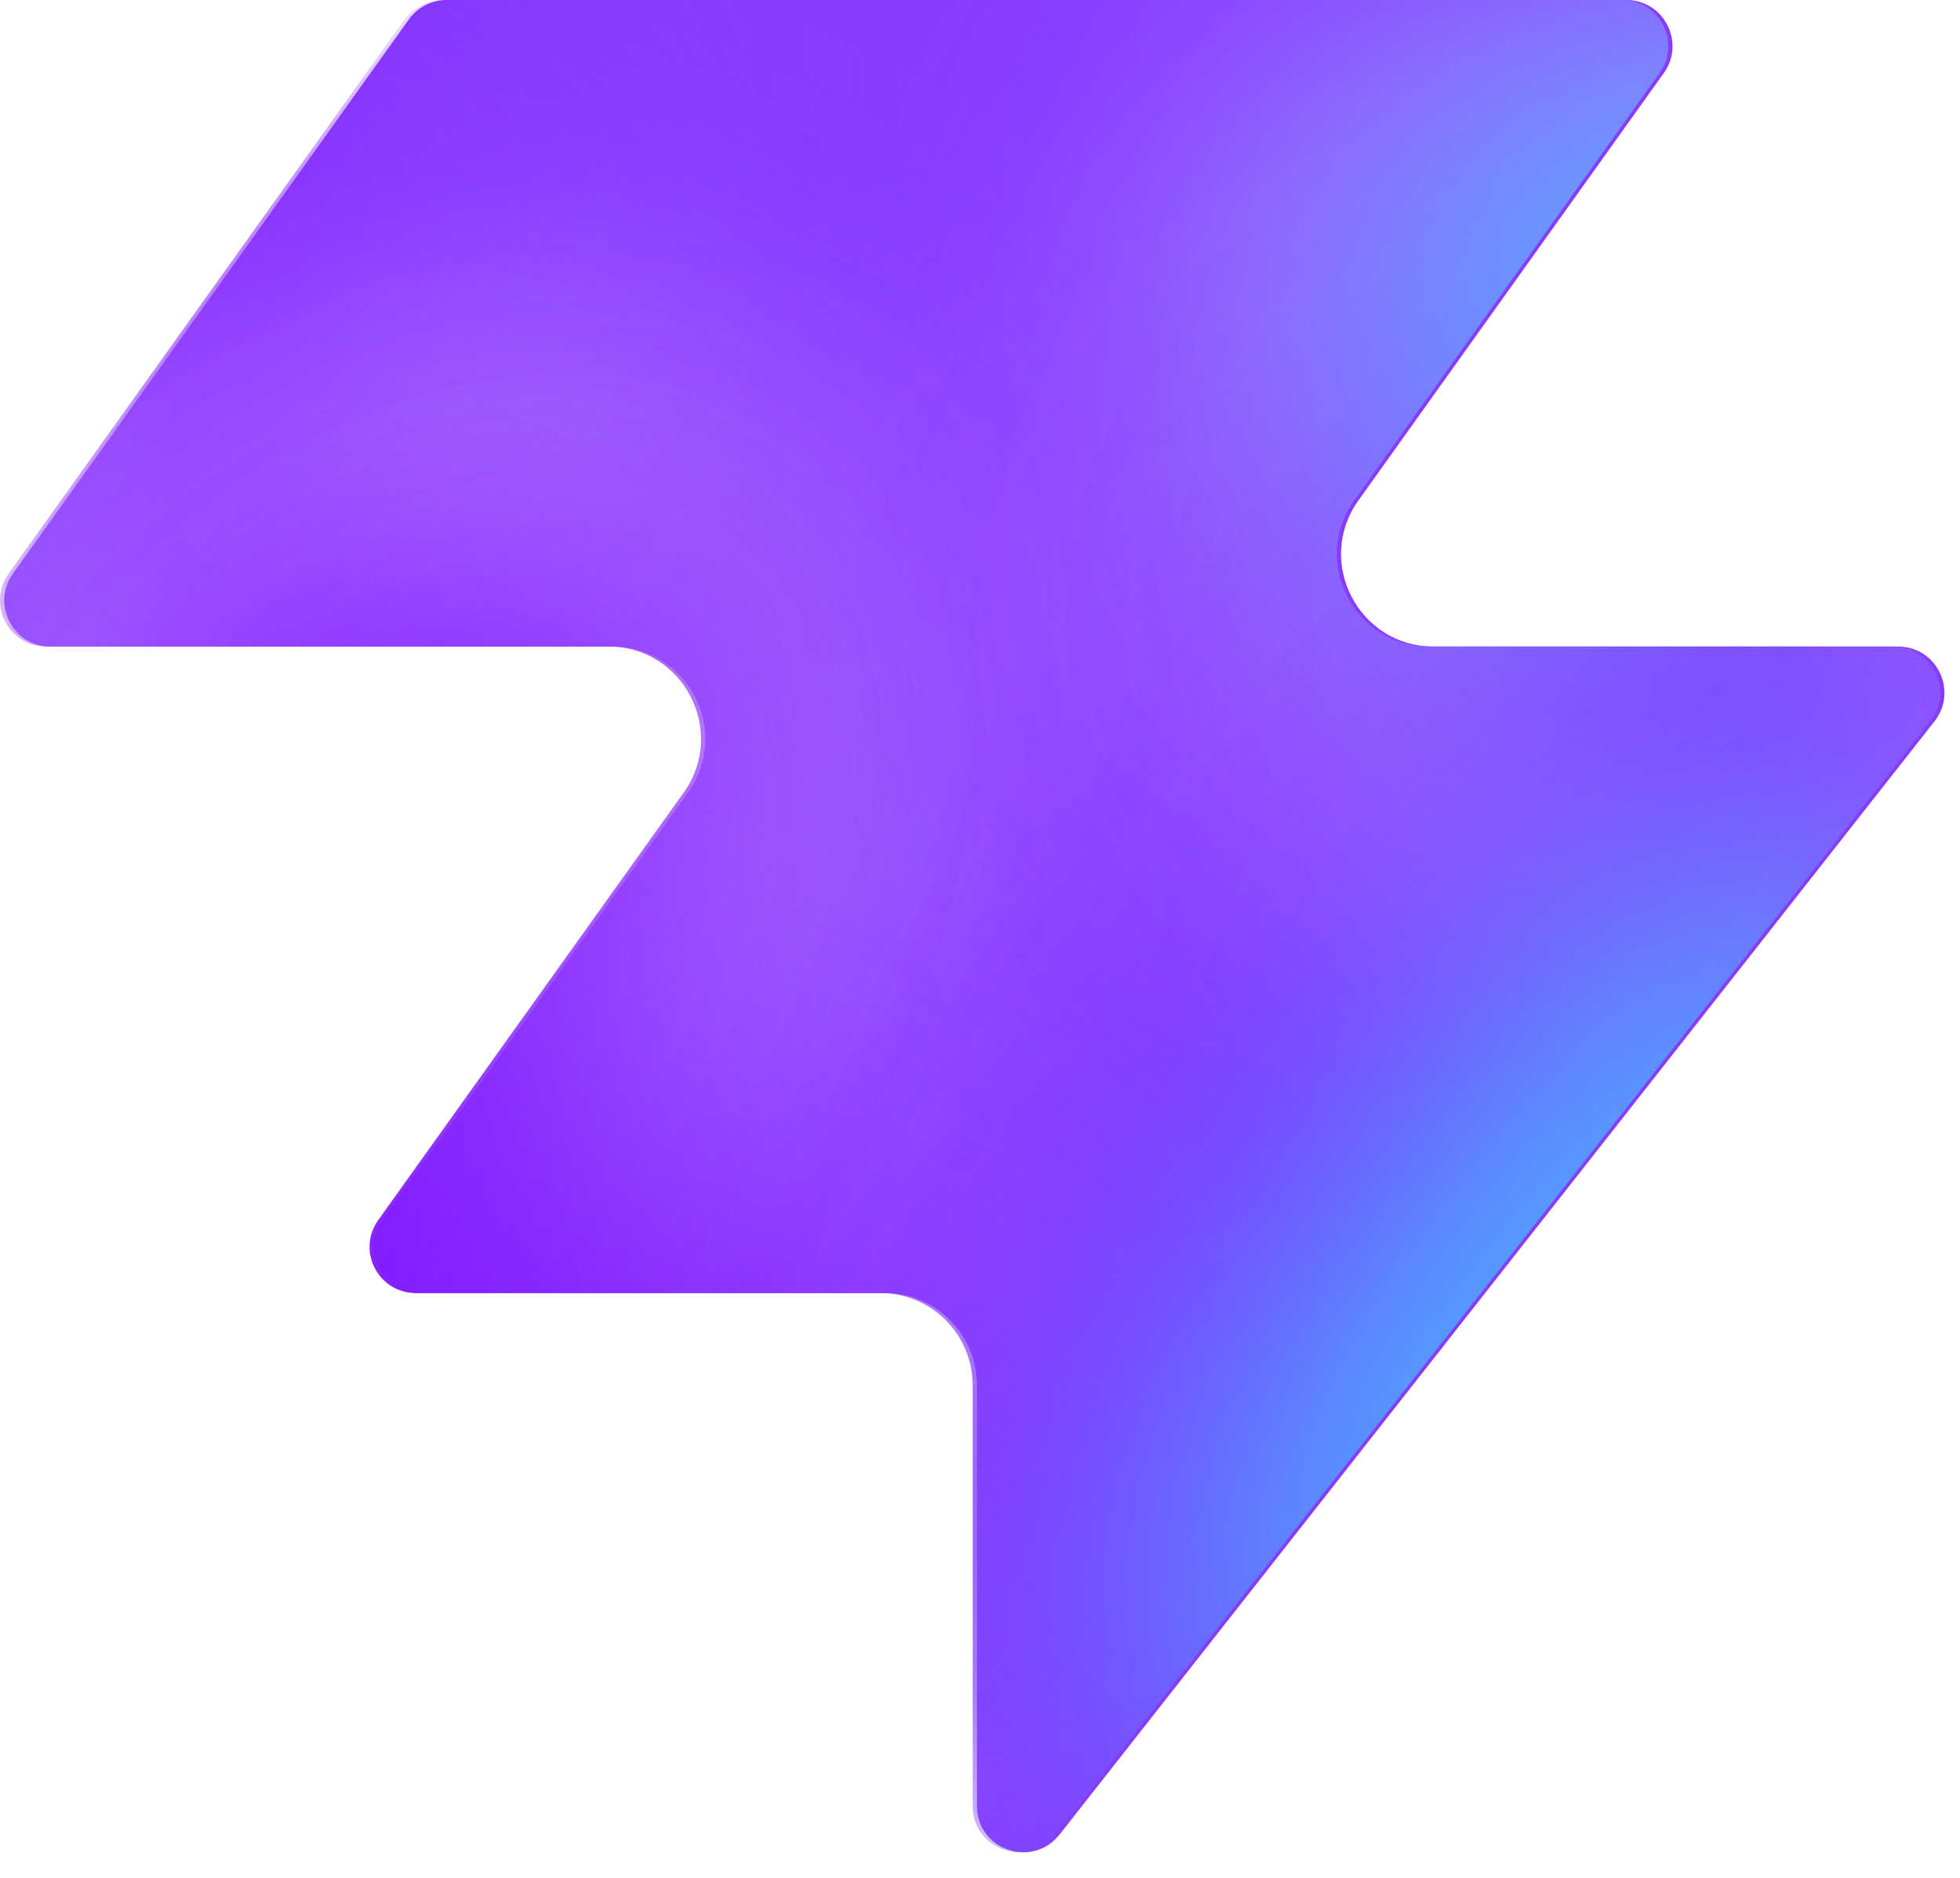
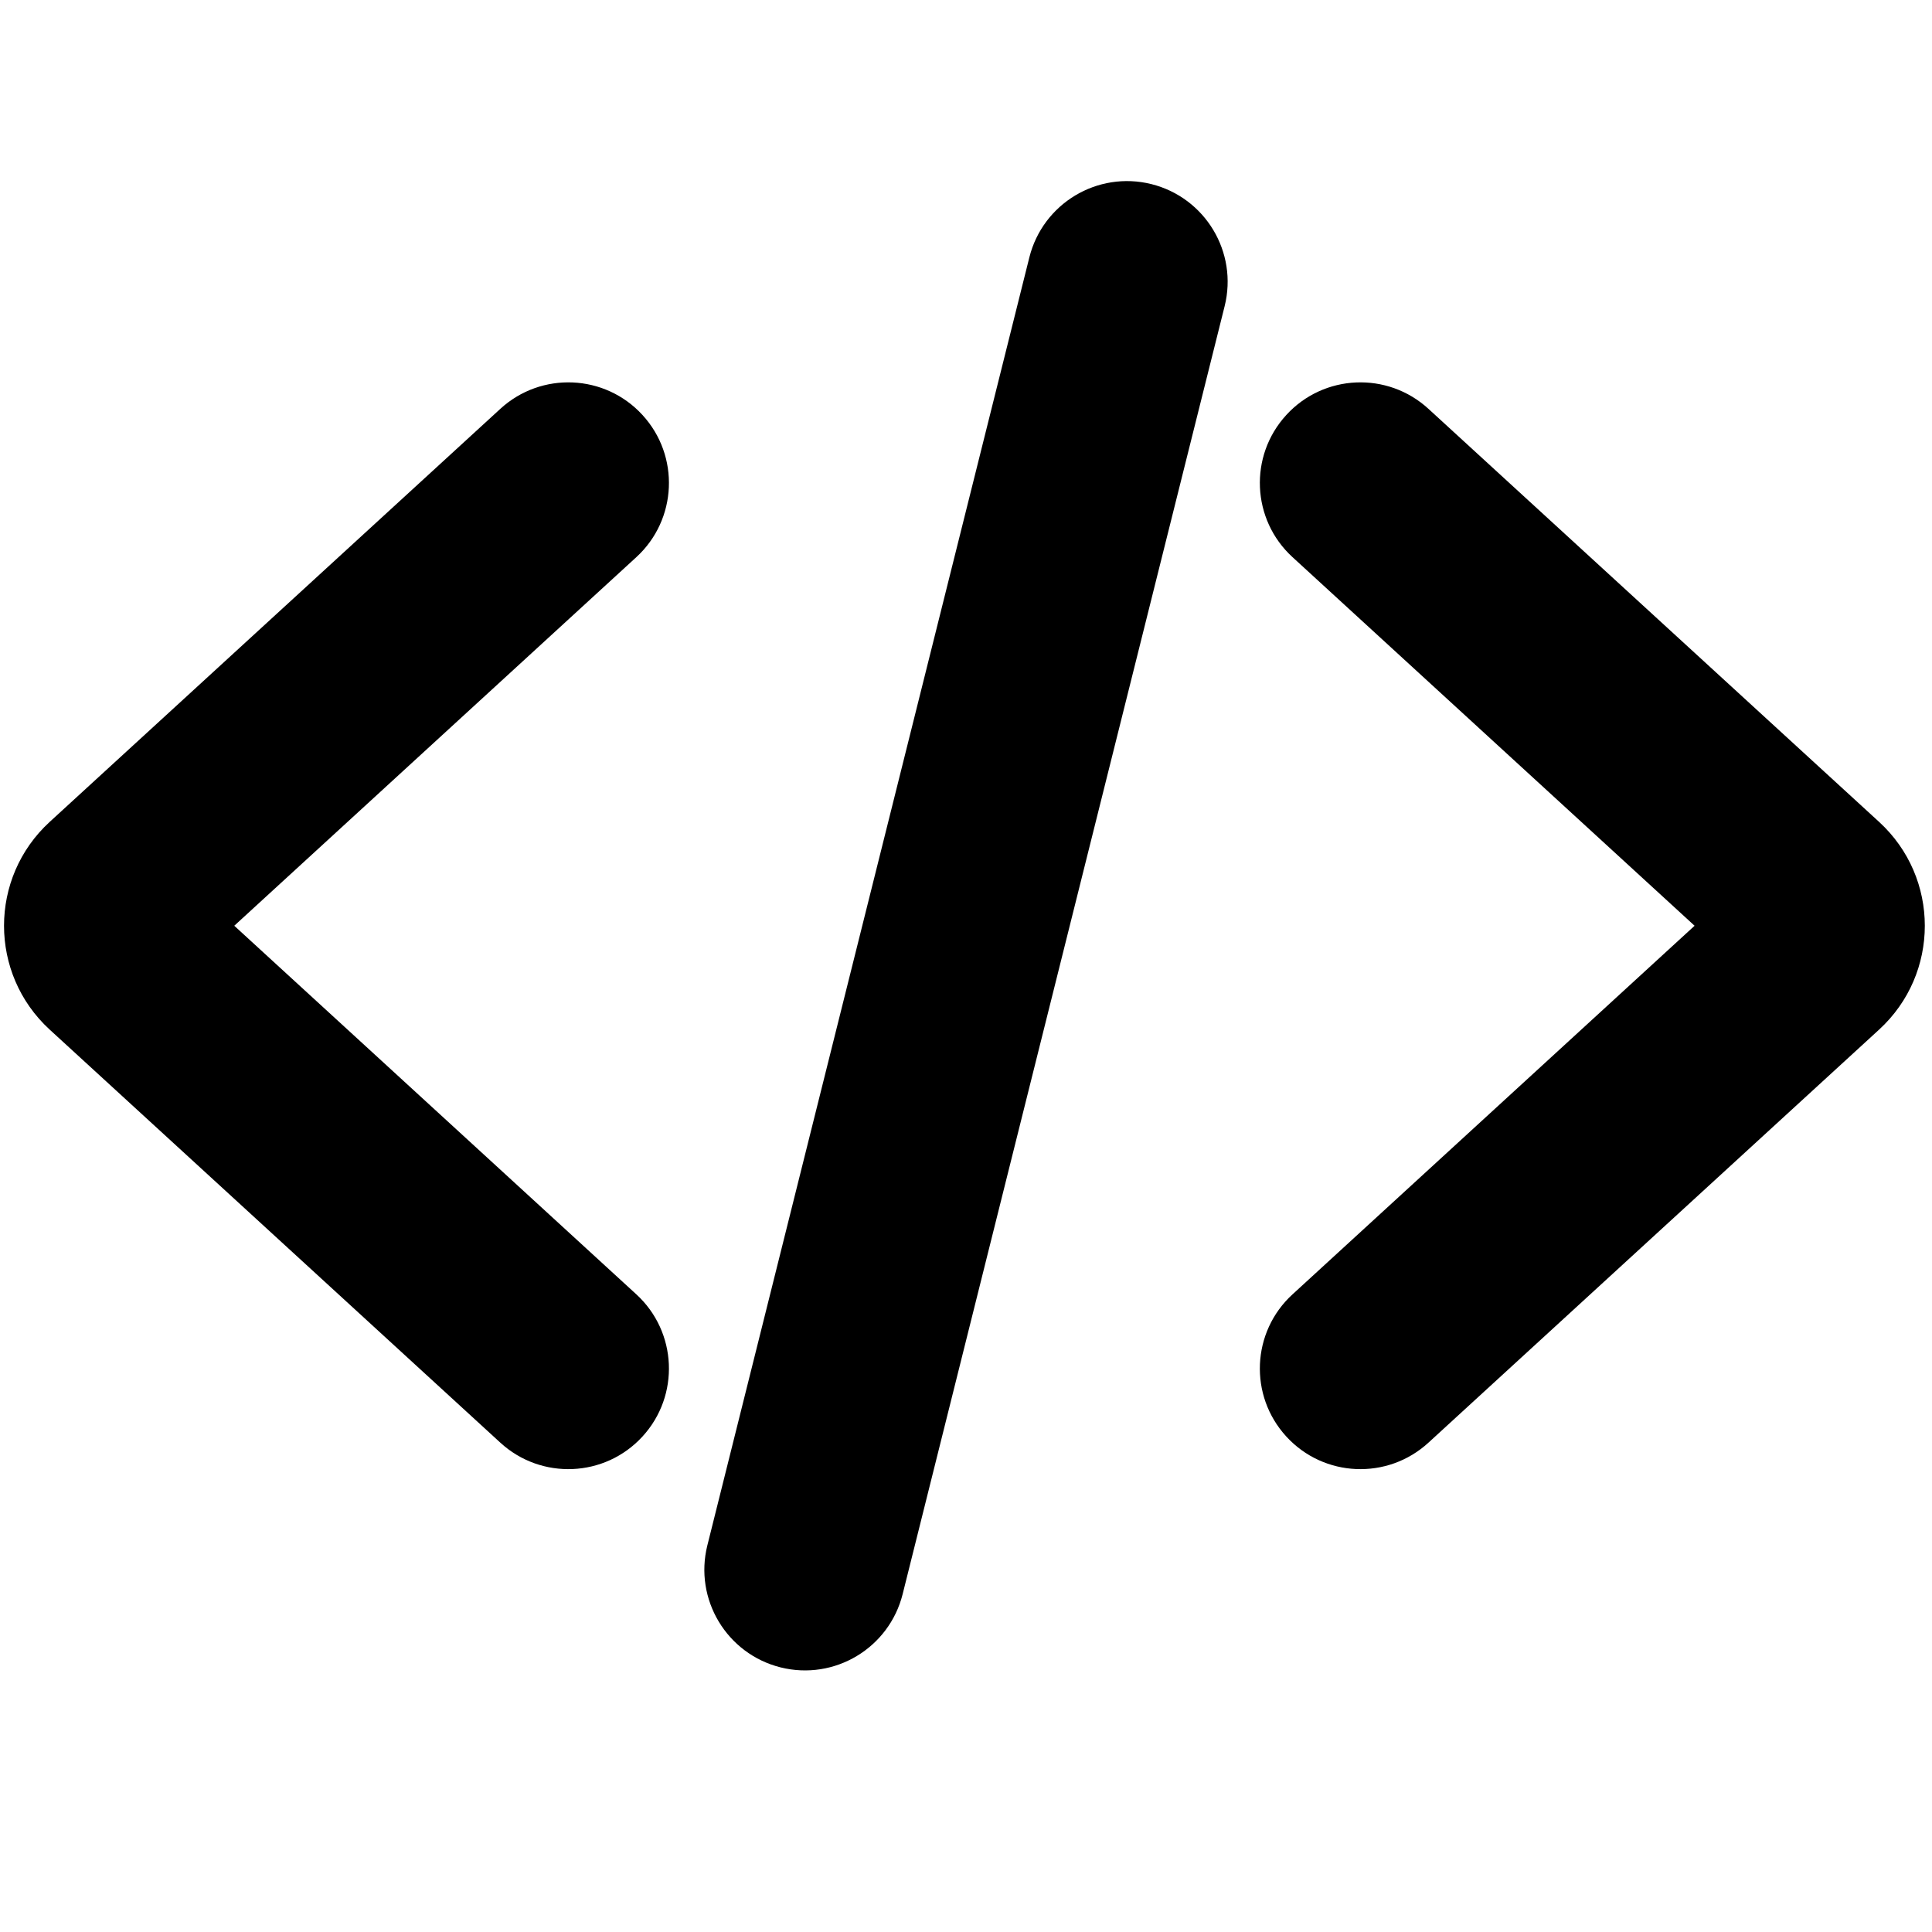
- <svg xmlns="http://www.w3.org/2000/svg" width="48" height="46" fill="none" viewBox="0 0 48 46">
-   <path fill="#863bff" d="M25.946 44.938c-.664.845-2.021.375-2.021-.698V33.937a2.26 2.26 0 0 0-2.262-2.262H10.287c-.92 0-1.456-1.04-.92-1.788l7.48-10.471c1.07-1.497 0-3.578-1.842-3.578H1.237c-.92 0-1.456-1.04-.92-1.788L10.013.474c.214-.297.556-.474.92-.474h28.894c.92 0 1.456 1.04.92 1.788l-7.48 10.471c-1.07 1.498 0 3.579 1.842 3.579h11.377c.943 0 1.473 1.088.89 1.83L25.947 44.94z" style="fill:#863bff;fill:color(display-p3 .525 .23 1);fill-opacity:1" />
-   <mask id="a" width="48" height="46" x="0" y="0" maskUnits="userSpaceOnUse" style="mask-type:alpha">
-     <path fill="#000" d="M25.842 44.938c-.664.844-2.021.375-2.021-.698V33.937a2.26 2.26 0 0 0-2.262-2.262H10.183c-.92 0-1.456-1.04-.92-1.788l7.48-10.471c1.07-1.498 0-3.579-1.842-3.579H1.133c-.92 0-1.456-1.04-.92-1.787L9.91.473c.214-.297.556-.474.92-.474h28.894c.92 0 1.456 1.04.92 1.788l-7.48 10.471c-1.07 1.498 0 3.578 1.842 3.578h11.377c.943 0 1.473 1.088.89 1.832L25.843 44.94z" style="fill:#000;fill-opacity:1" />
-   </mask>
-   <g mask="url(#a)">
-     <g filter="url(#b)">
-       <ellipse cx="5.508" cy="14.704" fill="#ede6ff" rx="5.508" ry="14.704" style="fill:#ede6ff;fill:color(display-p3 .927 .903 1);fill-opacity:1" transform="matrix(.00324 1 1 -.00324 -4.47 31.516)" />
-     </g>
-     <g filter="url(#c)">
-       <ellipse cx="10.399" cy="29.851" fill="#ede6ff" rx="10.399" ry="29.851" style="fill:#ede6ff;fill:color(display-p3 .927 .903 1);fill-opacity:1" transform="matrix(.00324 1 1 -.00324 -39.328 7.883)" />
-     </g>
-     <g filter="url(#d)">
-       <ellipse cx="5.508" cy="30.487" fill="#7e14ff" rx="5.508" ry="30.487" style="fill:#7e14ff;fill:color(display-p3 .492 .077 1);fill-opacity:1" transform="rotate(89.814 -25.913 -14.639)scale(1 -1)" />
-     </g>
-     <g filter="url(#e)">
-       <ellipse cx="5.508" cy="30.599" fill="#7e14ff" rx="5.508" ry="30.599" style="fill:#7e14ff;fill:color(display-p3 .492 .077 1);fill-opacity:1" transform="rotate(89.814 -32.644 -3.334)scale(1 -1)" />
-     </g>
-     <g filter="url(#f)">
-       <ellipse cx="5.508" cy="30.599" fill="#7e14ff" rx="5.508" ry="30.599" style="fill:#7e14ff;fill:color(display-p3 .492 .077 1);fill-opacity:1" transform="matrix(.00324 1 1 -.00324 -34.34 30.47)" />
-     </g>
-     <g filter="url(#g)">
-       <ellipse cx="14.072" cy="22.078" fill="#ede6ff" rx="14.072" ry="22.078" style="fill:#ede6ff;fill:color(display-p3 .927 .903 1);fill-opacity:1" transform="rotate(93.35 24.506 48.493)scale(-1 1)" />
-     </g>
-     <g filter="url(#h)">
-       <ellipse cx="3.47" cy="21.501" fill="#7e14ff" rx="3.47" ry="21.501" style="fill:#7e14ff;fill:color(display-p3 .492 .077 1);fill-opacity:1" transform="rotate(89.009 28.708 47.59)scale(-1 1)" />
-     </g>
-     <g filter="url(#i)">
-       <ellipse cx="3.47" cy="21.501" fill="#7e14ff" rx="3.47" ry="21.501" style="fill:#7e14ff;fill:color(display-p3 .492 .077 1);fill-opacity:1" transform="rotate(89.009 28.708 47.59)scale(-1 1)" />
-     </g>
-     <g filter="url(#j)">
-       <ellipse cx=".387" cy="8.972" fill="#7e14ff" rx="4.407" ry="29.108" style="fill:#7e14ff;fill:color(display-p3 .492 .077 1);fill-opacity:1" transform="rotate(39.51 .387 8.972)" />
-     </g>
-     <g filter="url(#k)">
-       <ellipse cx="47.523" cy="-6.092" fill="#7e14ff" rx="4.407" ry="29.108" style="fill:#7e14ff;fill:color(display-p3 .492 .077 1);fill-opacity:1" transform="rotate(37.892 47.523 -6.092)" />
-     </g>
-     <g filter="url(#l)">
-       <ellipse cx="41.412" cy="6.333" fill="#47bfff" rx="5.971" ry="9.665" style="fill:#47bfff;fill:color(display-p3 .28 .748 1);fill-opacity:1" transform="rotate(37.892 41.412 6.333)" />
-     </g>
-     <g filter="url(#m)">
-       <ellipse cx="-1.879" cy="38.332" fill="#7e14ff" rx="4.407" ry="29.108" style="fill:#7e14ff;fill:color(display-p3 .492 .077 1);fill-opacity:1" transform="rotate(37.892 -1.88 38.332)" />
-     </g>
-     <g filter="url(#n)">
-       <ellipse cx="-1.879" cy="38.332" fill="#7e14ff" rx="4.407" ry="29.108" style="fill:#7e14ff;fill:color(display-p3 .492 .077 1);fill-opacity:1" transform="rotate(37.892 -1.88 38.332)" />
-     </g>
-     <g filter="url(#o)">
-       <ellipse cx="35.651" cy="29.907" fill="#7e14ff" rx="4.407" ry="29.108" style="fill:#7e14ff;fill:color(display-p3 .492 .077 1);fill-opacity:1" transform="rotate(37.892 35.651 29.907)" />
-     </g>
-     <g filter="url(#p)">
-       <ellipse cx="38.418" cy="32.4" fill="#47bfff" rx="5.971" ry="15.297" style="fill:#47bfff;fill:color(display-p3 .28 .748 1);fill-opacity:1" transform="rotate(37.892 38.418 32.4)" />
-     </g>
-   </g>
-   <defs>
-     <filter id="b" width="60.045" height="41.654" x="-19.77" y="16.149" color-interpolation-filters="sRGB" filterUnits="userSpaceOnUse">
-       <feFlood flood-opacity="0" result="BackgroundImageFix" />
-       <feBlend in="SourceGraphic" in2="BackgroundImageFix" result="shape" />
-       <feGaussianBlur result="effect1_foregroundBlur_2002_17158" stdDeviation="7.659" />
-     </filter>
-     <filter id="c" width="90.34" height="51.437" x="-54.613" y="-7.533" color-interpolation-filters="sRGB" filterUnits="userSpaceOnUse">
-       <feFlood flood-opacity="0" result="BackgroundImageFix" />
-       <feBlend in="SourceGraphic" in2="BackgroundImageFix" result="shape" />
-       <feGaussianBlur result="effect1_foregroundBlur_2002_17158" stdDeviation="7.659" />
-     </filter>
-     <filter id="d" width="79.355" height="29.4" x="-49.64" y="2.03" color-interpolation-filters="sRGB" filterUnits="userSpaceOnUse">
-       <feFlood flood-opacity="0" result="BackgroundImageFix" />
-       <feBlend in="SourceGraphic" in2="BackgroundImageFix" result="shape" />
-       <feGaussianBlur result="effect1_foregroundBlur_2002_17158" stdDeviation="4.596" />
-     </filter>
-     <filter id="e" width="79.579" height="29.4" x="-45.045" y="20.029" color-interpolation-filters="sRGB" filterUnits="userSpaceOnUse">
-       <feFlood flood-opacity="0" result="BackgroundImageFix" />
-       <feBlend in="SourceGraphic" in2="BackgroundImageFix" result="shape" />
-       <feGaussianBlur result="effect1_foregroundBlur_2002_17158" stdDeviation="4.596" />
-     </filter>
-     <filter id="f" width="79.579" height="29.4" x="-43.513" y="21.178" color-interpolation-filters="sRGB" filterUnits="userSpaceOnUse">
-       <feFlood flood-opacity="0" result="BackgroundImageFix" />
-       <feBlend in="SourceGraphic" in2="BackgroundImageFix" result="shape" />
-       <feGaussianBlur result="effect1_foregroundBlur_2002_17158" stdDeviation="4.596" />
-     </filter>
-     <filter id="g" width="74.749" height="58.852" x="15.756" y="-17.901" color-interpolation-filters="sRGB" filterUnits="userSpaceOnUse">
-       <feFlood flood-opacity="0" result="BackgroundImageFix" />
-       <feBlend in="SourceGraphic" in2="BackgroundImageFix" result="shape" />
-       <feGaussianBlur result="effect1_foregroundBlur_2002_17158" stdDeviation="7.659" />
-     </filter>
-     <filter id="h" width="61.377" height="25.362" x="23.548" y="2.284" color-interpolation-filters="sRGB" filterUnits="userSpaceOnUse">
-       <feFlood flood-opacity="0" result="BackgroundImageFix" />
-       <feBlend in="SourceGraphic" in2="BackgroundImageFix" result="shape" />
-       <feGaussianBlur result="effect1_foregroundBlur_2002_17158" stdDeviation="4.596" />
-     </filter>
-     <filter id="i" width="61.377" height="25.362" x="23.548" y="2.284" color-interpolation-filters="sRGB" filterUnits="userSpaceOnUse">
-       <feFlood flood-opacity="0" result="BackgroundImageFix" />
-       <feBlend in="SourceGraphic" in2="BackgroundImageFix" result="shape" />
-       <feGaussianBlur result="effect1_foregroundBlur_2002_17158" stdDeviation="4.596" />
-     </filter>
-     <filter id="j" width="56.045" height="63.649" x="-27.636" y="-22.853" color-interpolation-filters="sRGB" filterUnits="userSpaceOnUse">
-       <feFlood flood-opacity="0" result="BackgroundImageFix" />
-       <feBlend in="SourceGraphic" in2="BackgroundImageFix" result="shape" />
-       <feGaussianBlur result="effect1_foregroundBlur_2002_17158" stdDeviation="4.596" />
-     </filter>
-     <filter id="k" width="54.814" height="64.646" x="20.116" y="-38.415" color-interpolation-filters="sRGB" filterUnits="userSpaceOnUse">
-       <feFlood flood-opacity="0" result="BackgroundImageFix" />
-       <feBlend in="SourceGraphic" in2="BackgroundImageFix" result="shape" />
-       <feGaussianBlur result="effect1_foregroundBlur_2002_17158" stdDeviation="4.596" />
-     </filter>
-     <filter id="l" width="33.541" height="35.313" x="24.641" y="-11.323" color-interpolation-filters="sRGB" filterUnits="userSpaceOnUse">
-       <feFlood flood-opacity="0" result="BackgroundImageFix" />
-       <feBlend in="SourceGraphic" in2="BackgroundImageFix" result="shape" />
-       <feGaussianBlur result="effect1_foregroundBlur_2002_17158" stdDeviation="4.596" />
-     </filter>
-     <filter id="m" width="54.814" height="64.646" x="-29.286" y="6.009" color-interpolation-filters="sRGB" filterUnits="userSpaceOnUse">
-       <feFlood flood-opacity="0" result="BackgroundImageFix" />
-       <feBlend in="SourceGraphic" in2="BackgroundImageFix" result="shape" />
-       <feGaussianBlur result="effect1_foregroundBlur_2002_17158" stdDeviation="4.596" />
-     </filter>
-     <filter id="n" width="54.814" height="64.646" x="-29.286" y="6.009" color-interpolation-filters="sRGB" filterUnits="userSpaceOnUse">
-       <feFlood flood-opacity="0" result="BackgroundImageFix" />
-       <feBlend in="SourceGraphic" in2="BackgroundImageFix" result="shape" />
-       <feGaussianBlur result="effect1_foregroundBlur_2002_17158" stdDeviation="4.596" />
-     </filter>
-     <filter id="o" width="54.814" height="64.646" x="8.244" y="-2.416" color-interpolation-filters="sRGB" filterUnits="userSpaceOnUse">
-       <feFlood flood-opacity="0" result="BackgroundImageFix" />
-       <feBlend in="SourceGraphic" in2="BackgroundImageFix" result="shape" />
-       <feGaussianBlur result="effect1_foregroundBlur_2002_17158" stdDeviation="4.596" />
-     </filter>
-     <filter id="p" width="39.409" height="43.623" x="18.713" y="10.588" color-interpolation-filters="sRGB" filterUnits="userSpaceOnUse">
-       <feFlood flood-opacity="0" result="BackgroundImageFix" />
-       <feBlend in="SourceGraphic" in2="BackgroundImageFix" result="shape" />
-       <feGaussianBlur result="effect1_foregroundBlur_2002_17158" stdDeviation="4.596" />
-     </filter>
-   </defs>
+ <svg xmlns="http://www.w3.org/2000/svg" width="800px" height="800px" viewBox="0 0 24 24" fill="none">
+   <path d="M7.905 6.921C8.413 6.455 8.448 5.664 7.981 5.155C7.515 4.646 6.724 4.612 6.215 5.079L7.905 6.921ZM1.462 11.131L2.307 12.053L2.307 12.053L1.462 11.131ZM1.462 11.869L2.307 10.947L2.307 10.947L1.462 11.869ZM6.215 17.921C6.724 18.388 7.515 18.354 7.981 17.845C8.448 17.336 8.413 16.545 7.905 16.079L6.215 17.921ZM6.215 5.079L0.617 10.21L2.307 12.053L7.905 6.921L6.215 5.079ZM0.617 12.79L6.215 17.921L7.905 16.079L2.307 10.947L0.617 12.79ZM0.617 10.21C-0.139 10.904 -0.139 12.096 0.617 12.79L2.307 10.947C2.631 11.244 2.631 11.756 2.307 12.053L0.617 10.21Z" fill="#000000" />
+   <path d="M16.056 16.079C15.547 16.545 15.512 17.336 15.979 17.845C16.445 18.354 17.236 18.388 17.745 17.921L16.056 16.079ZM22.498 11.869L21.654 10.947L21.654 10.947L22.498 11.869ZM22.498 11.131L21.654 12.053L21.654 12.053L22.498 11.131ZM17.745 5.079C17.236 4.612 16.445 4.646 15.979 5.155C15.512 5.664 15.547 6.455 16.056 6.921L17.745 5.079ZM17.745 17.921L23.343 12.79L21.654 10.947L16.056 16.079L17.745 17.921ZM23.343 10.21L17.745 5.079L16.056 6.921L21.654 12.053L23.343 10.21ZM23.343 12.79C24.1 12.096 24.1 10.904 23.343 10.21L21.654 12.053C21.329 11.756 21.329 11.244 21.654 10.947L23.343 12.79Z" fill="#000000" />
+   <path d="M15.213 3.803C15.38 3.133 14.973 2.455 14.303 2.287C13.633 2.12 12.955 2.527 12.787 3.197L15.213 3.803ZM8.787 19.197C8.62 19.867 9.027 20.545 9.697 20.713C10.367 20.88 11.045 20.473 11.213 19.803L8.787 19.197ZM12.787 3.197L8.787 19.197L11.213 19.803L15.213 3.803L12.787 3.197Z" fill="#000000" />
</svg>
